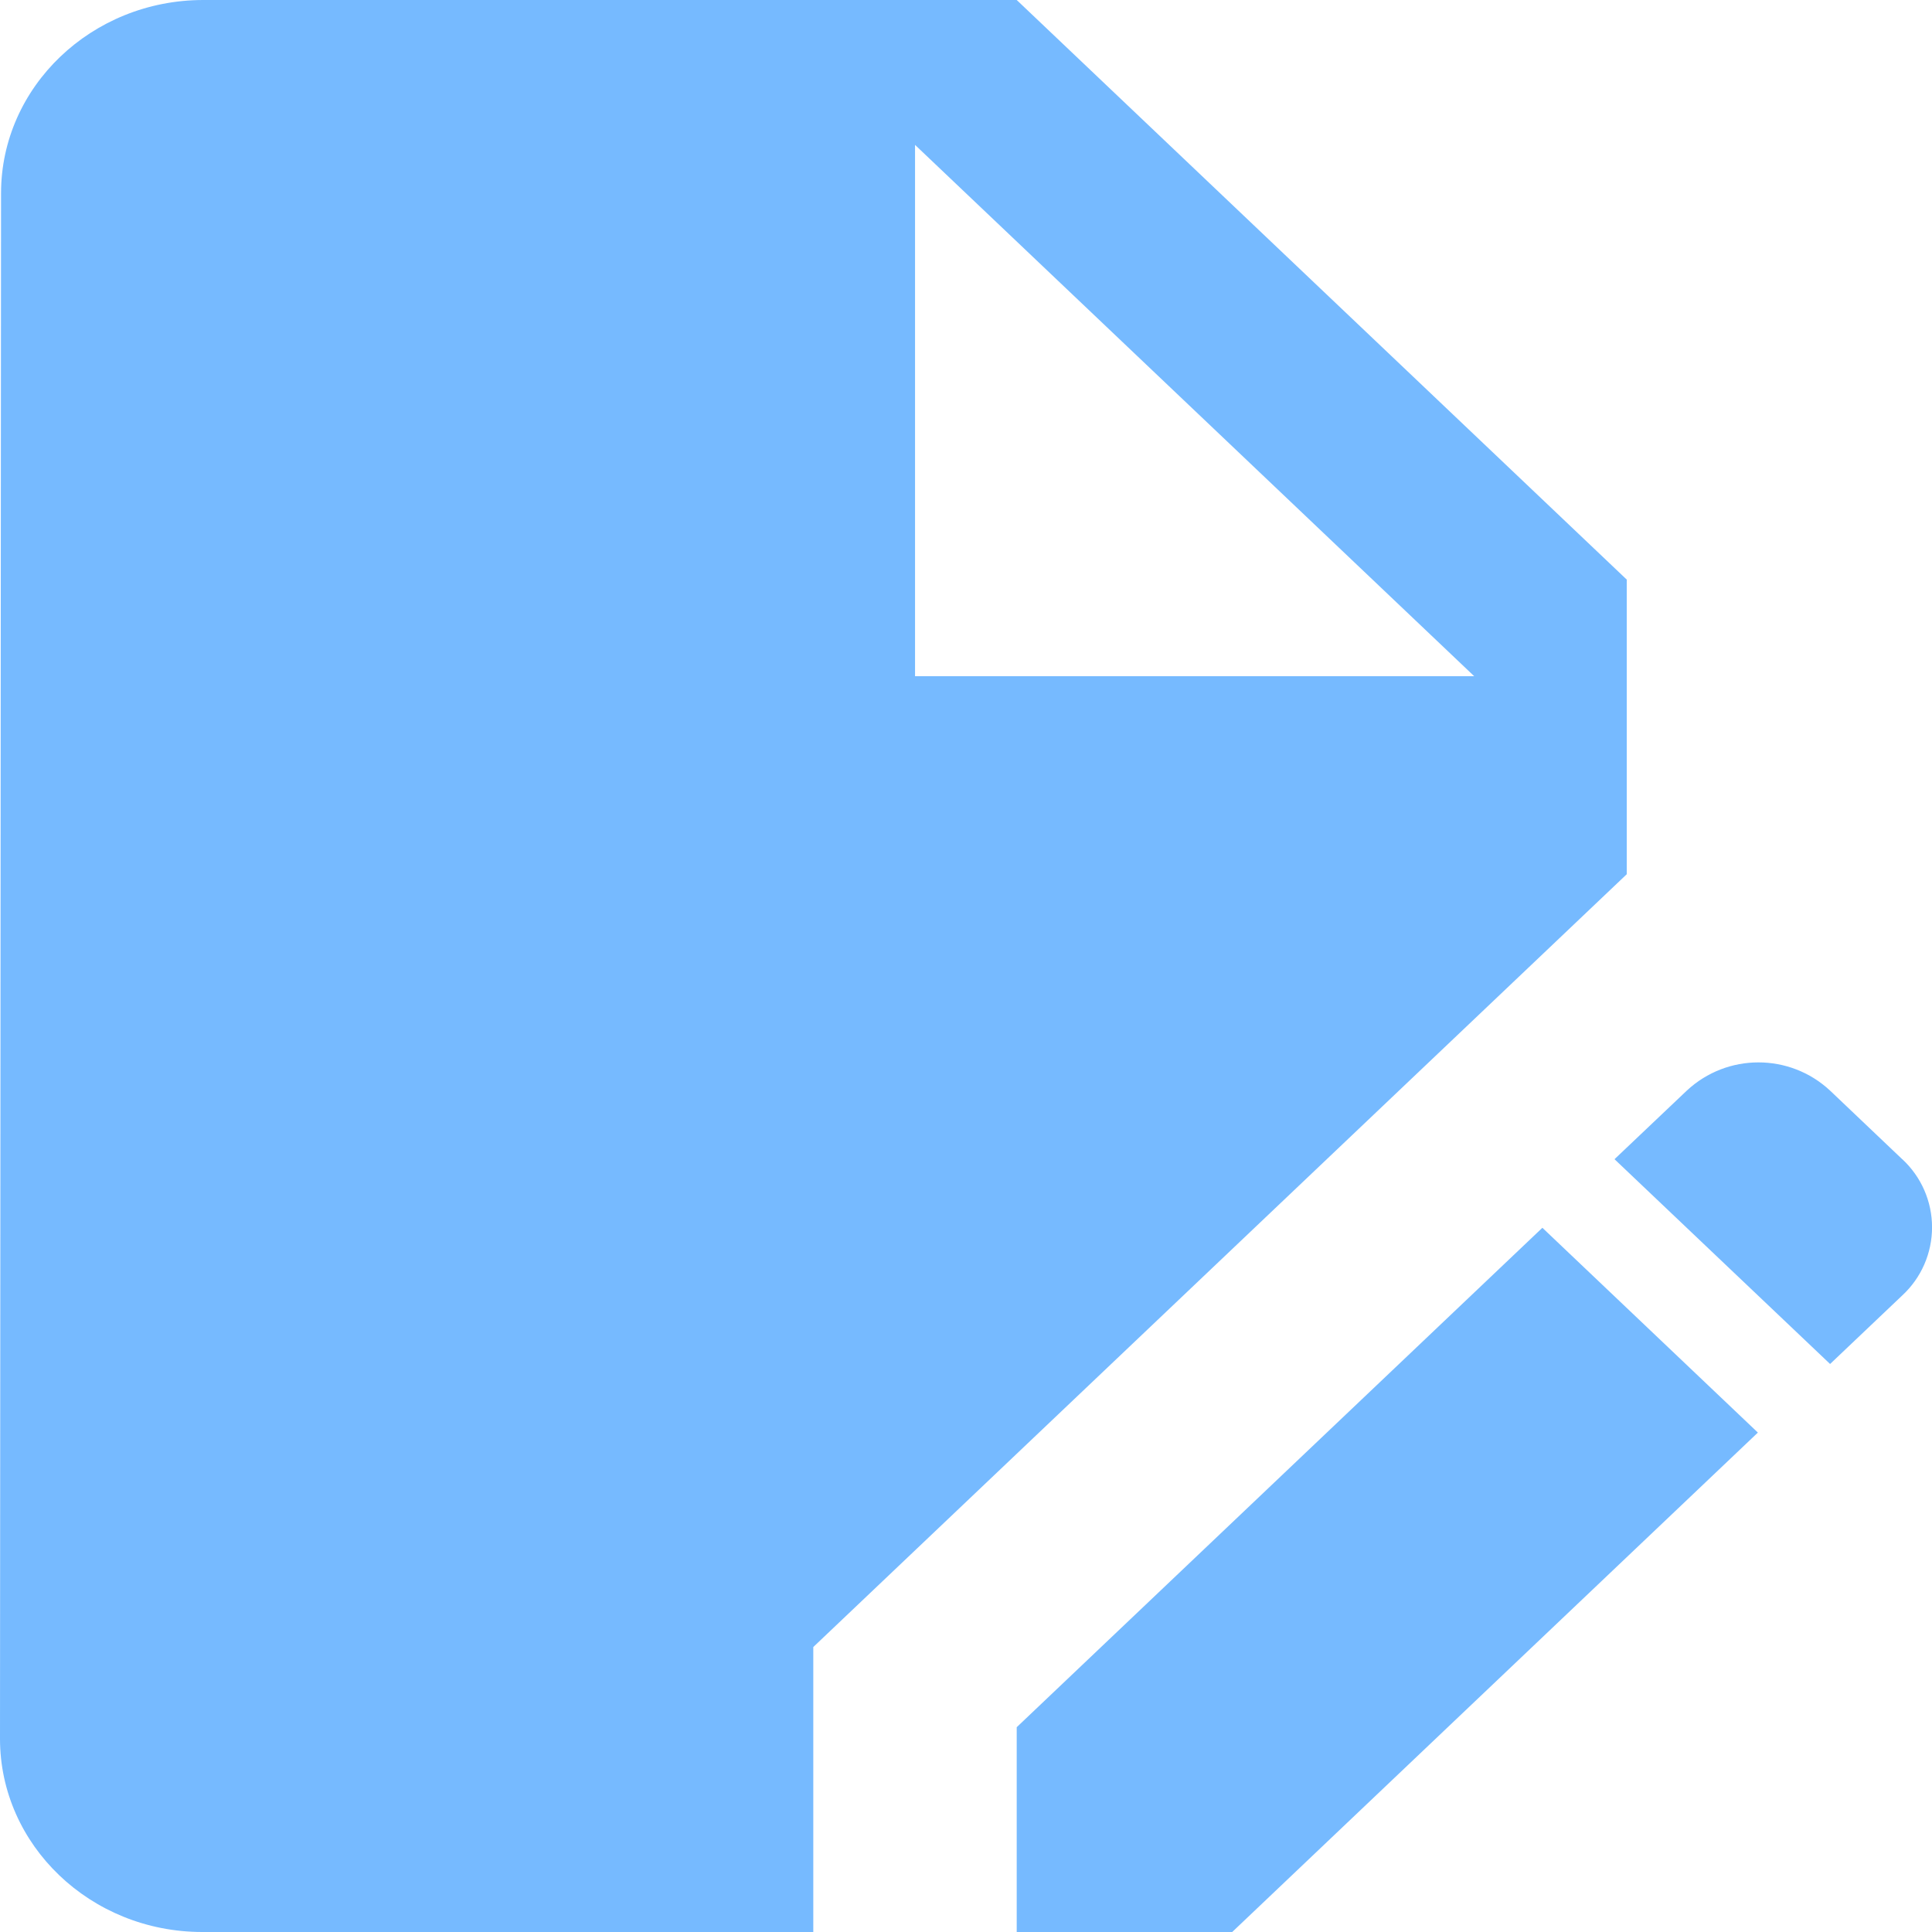
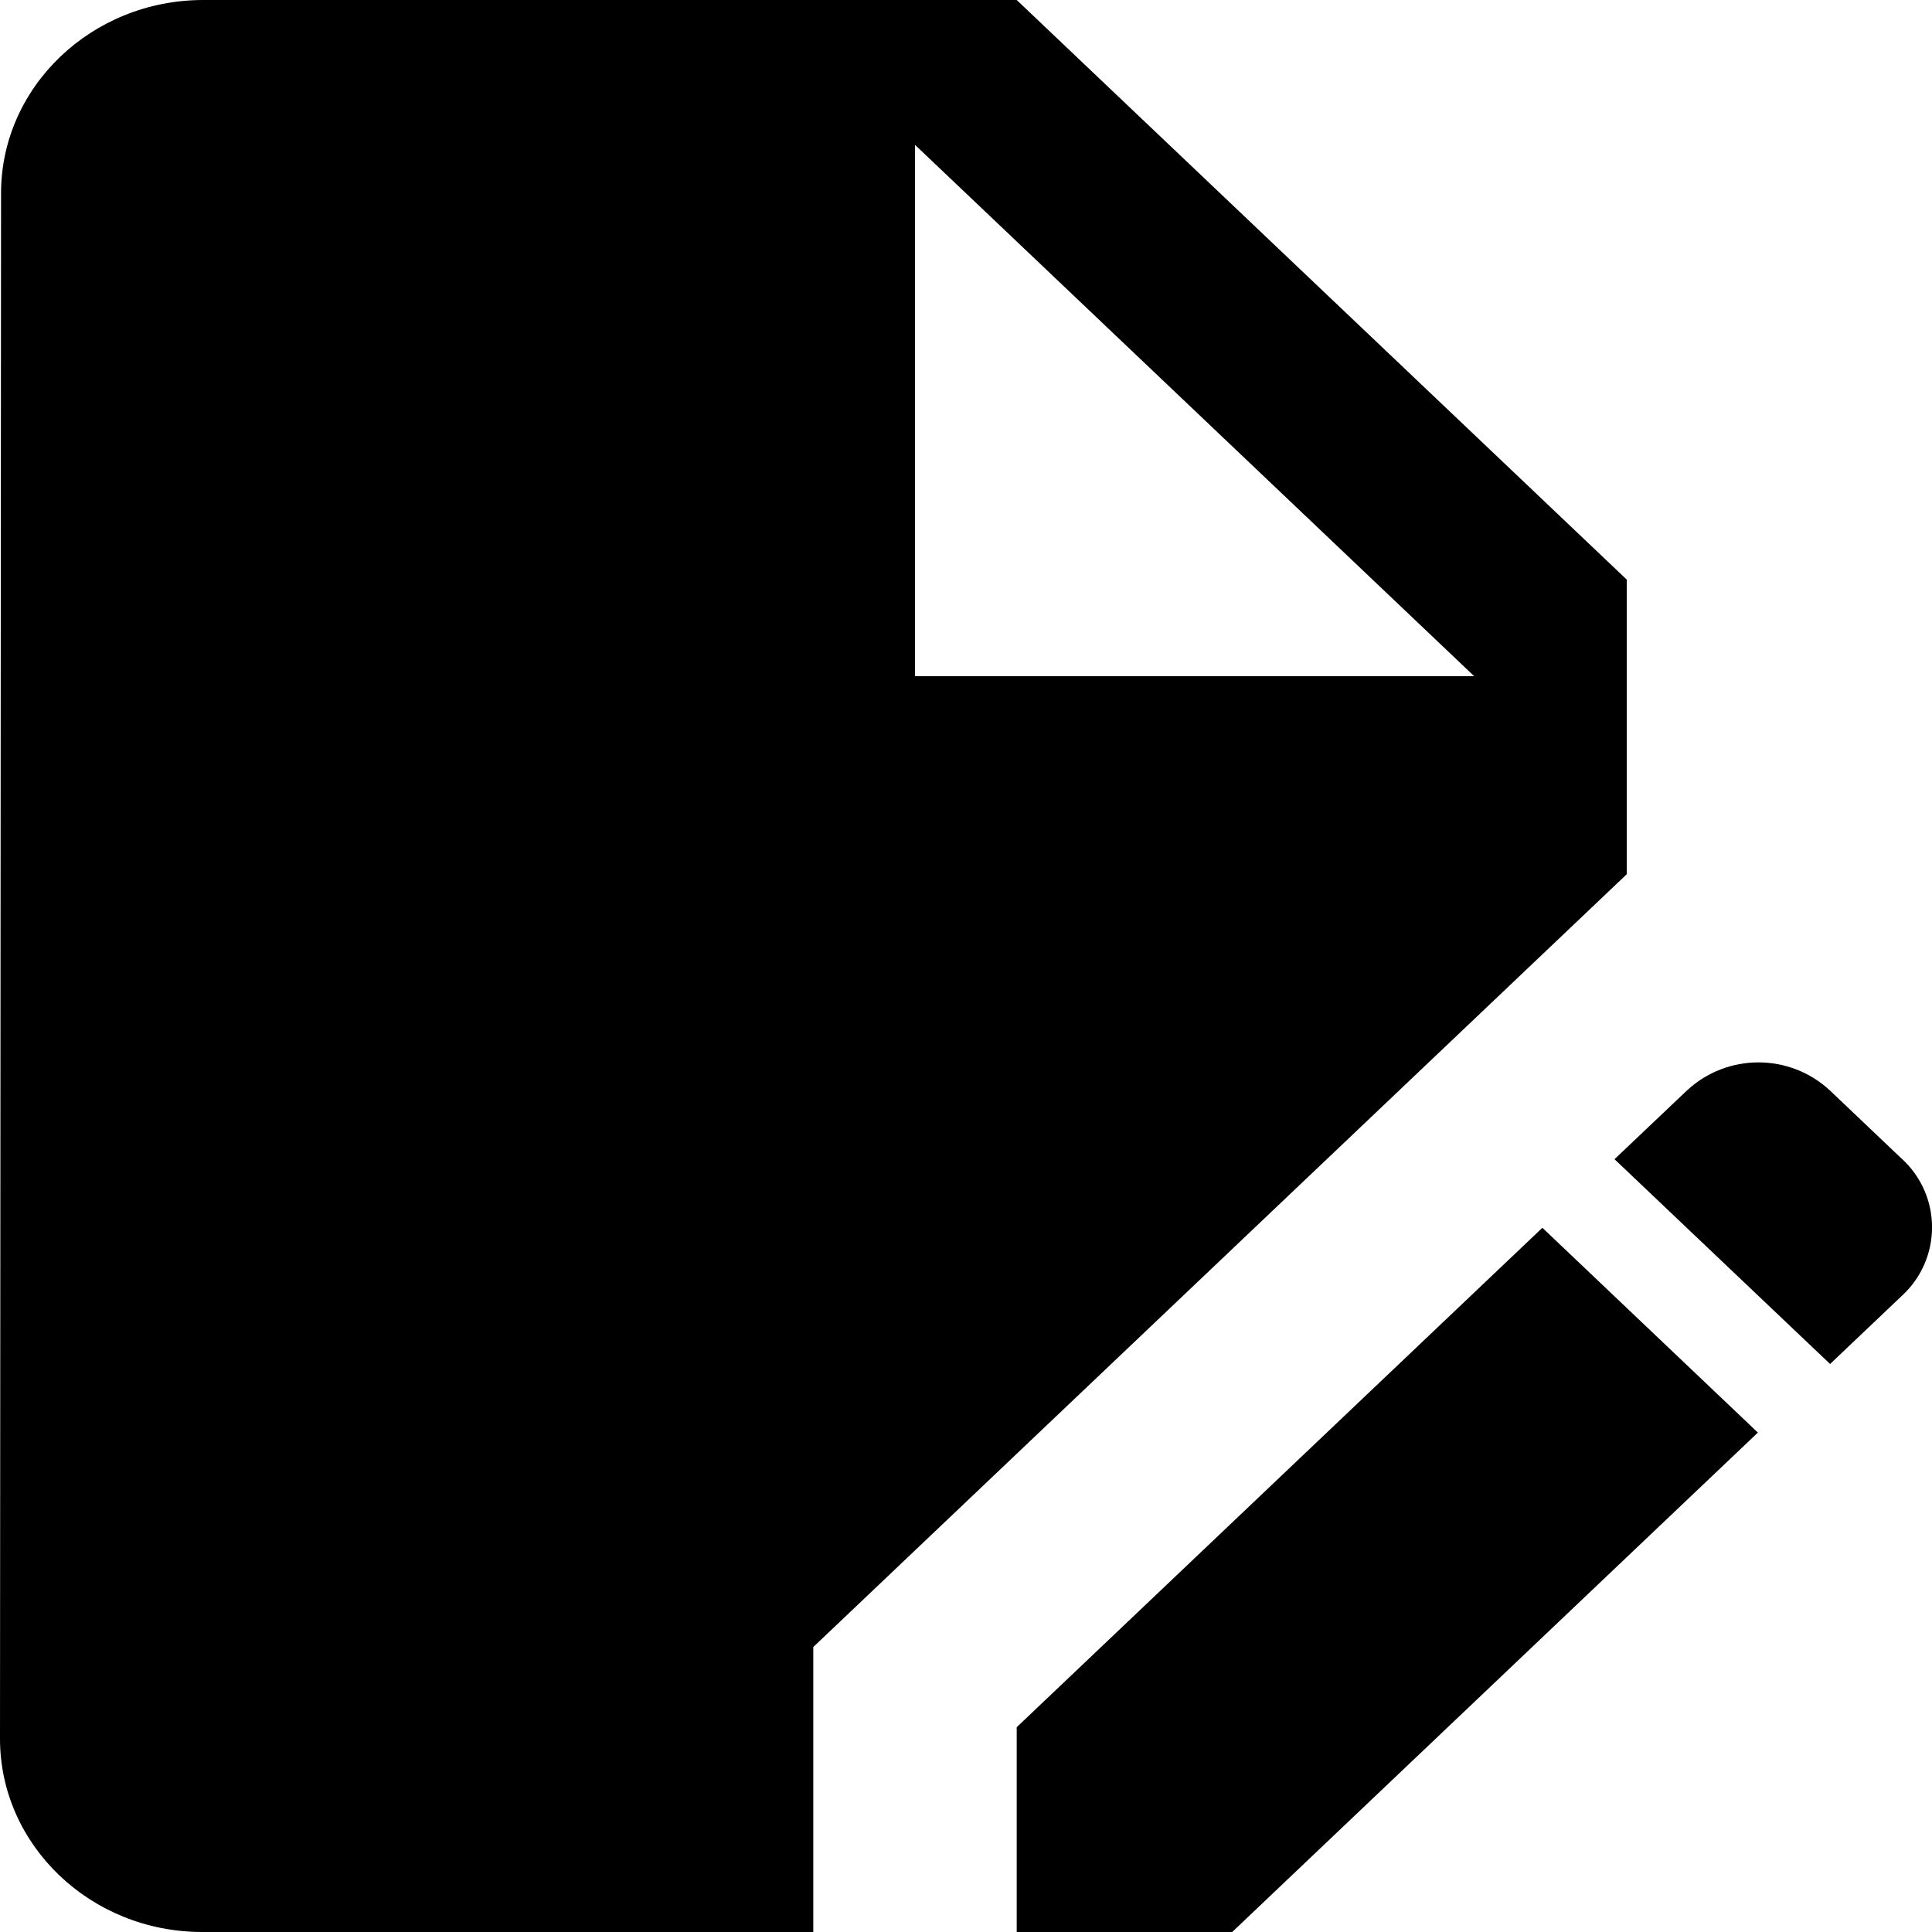
<svg xmlns="http://www.w3.org/2000/svg" fill="none" viewBox="0 0 24 24">
-   <path fill="#76baff" d="M12.63 21.456V24h2.677l6.53-6.204-2.677-2.544zM20.208 7.2 12.63 0H2.526C1.136 0 .013 1.08.013 2.4L0 21.6C0 22.92 1.124 24 2.513 24h7.59v-3.54l10.105-9.6zm-8.841 1.2V1.8l6.946 6.6zm12.263 6-.896-.852a1.305 1.305 0 0 0-1.78 0l-.898.852 2.678 2.544.897-.852a1.153 1.153 0 0 0 0-1.692" />
+   <path fill="currentColor" d="M12.63 21.456V24h2.677l6.53-6.204-2.677-2.544zM20.208 7.2 12.63 0H2.526C1.136 0 .013 1.08.013 2.4L0 21.6C0 22.92 1.124 24 2.513 24h7.59v-3.54l10.105-9.6zm-8.841 1.2V1.8l6.946 6.6zm12.263 6-.896-.852a1.305 1.305 0 0 0-1.78 0l-.898.852 2.678 2.544.897-.852a1.153 1.153 0 0 0 0-1.692" />
</svg>
